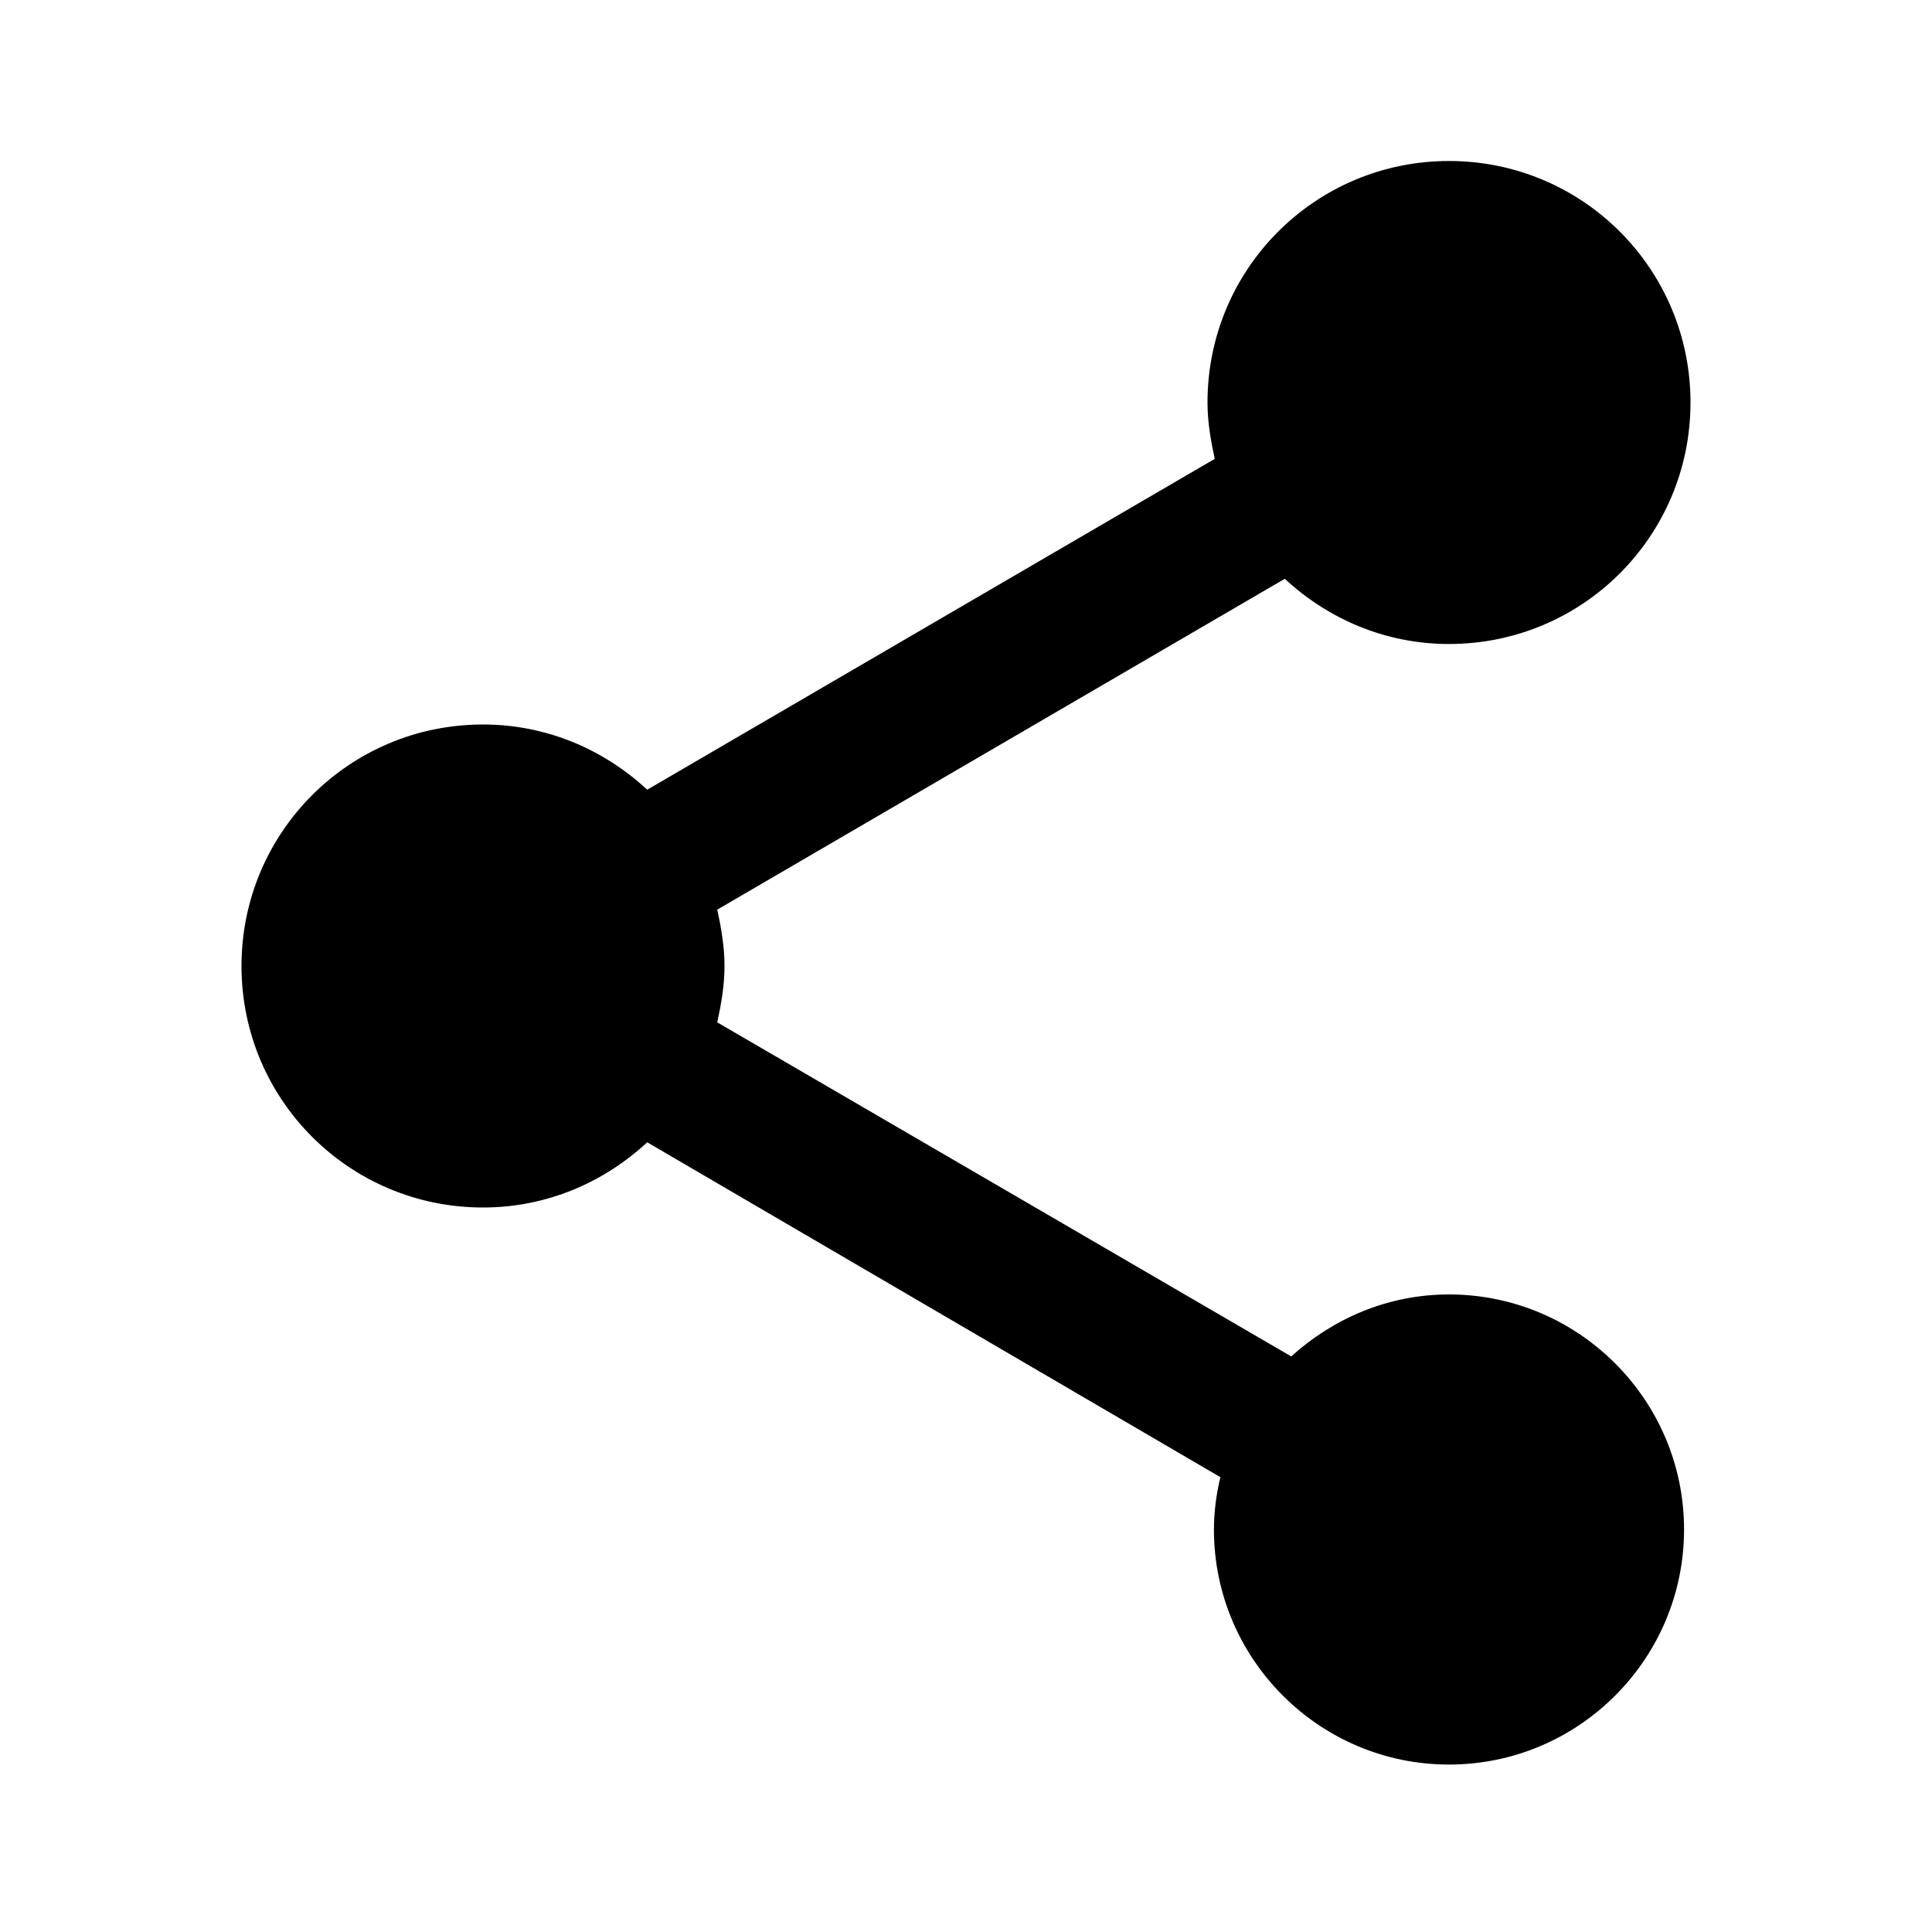
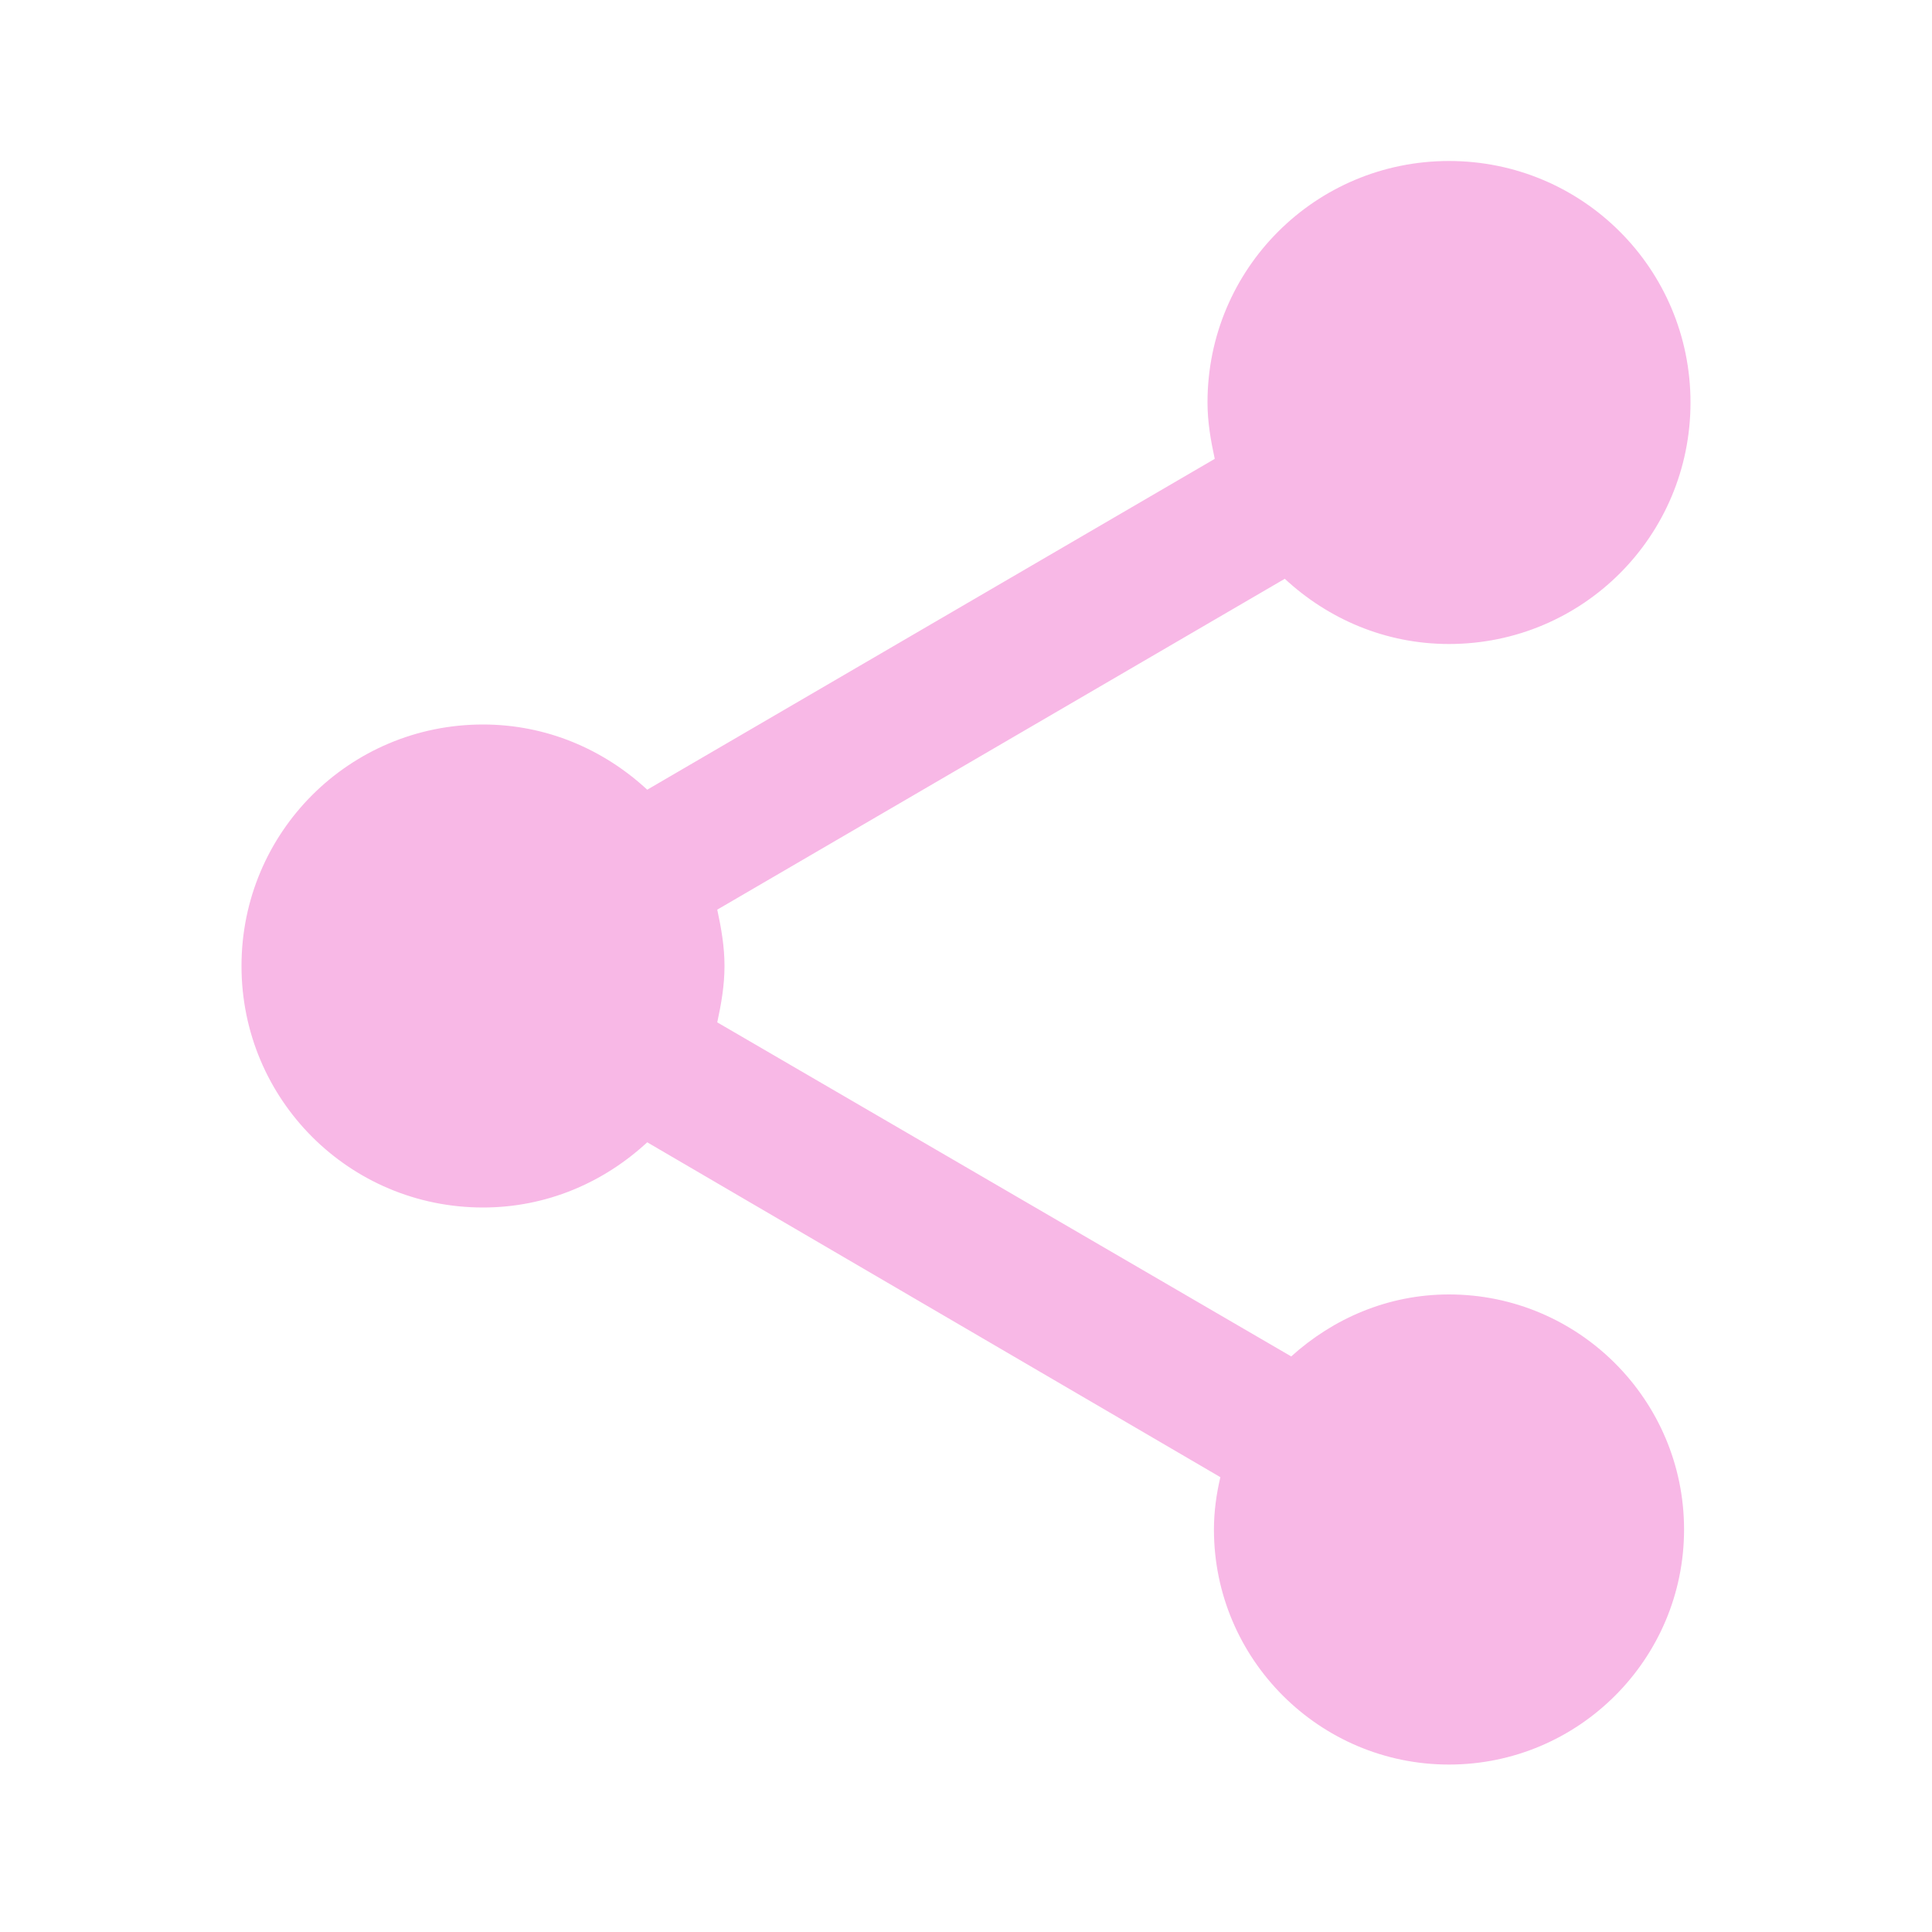
- <svg xmlns="http://www.w3.org/2000/svg" height="24px" viewBox="0 0 24 24" width="24px" fill="#000000">
+ <svg xmlns="http://www.w3.org/2000/svg" height="24px" viewBox="0 0 24 24" width="24px" fill="#f8b8e6">
  <path d="M0 0h24v24H0z" fill="none" />
  <path d="M18 16.08c-.76 0-1.44.3-1.96.77L8.91 12.7c.05-.23.09-.46.09-.7s-.04-.47-.09-.7l7.05-4.11c.54.5 1.25.81 2.04.81 1.66 0 3-1.34 3-3s-1.34-3-3-3-3 1.34-3 3c0 .24.04.47.09.7L8.04 9.81C7.5 9.31 6.79 9 6 9c-1.66 0-3 1.34-3 3s1.34 3 3 3c.79 0 1.5-.31 2.04-.81l7.12 4.16c-.05.21-.08.43-.08.65 0 1.61 1.31 2.92 2.92 2.92 1.61 0 2.92-1.31 2.92-2.92s-1.31-2.92-2.92-2.92z" />
</svg>
